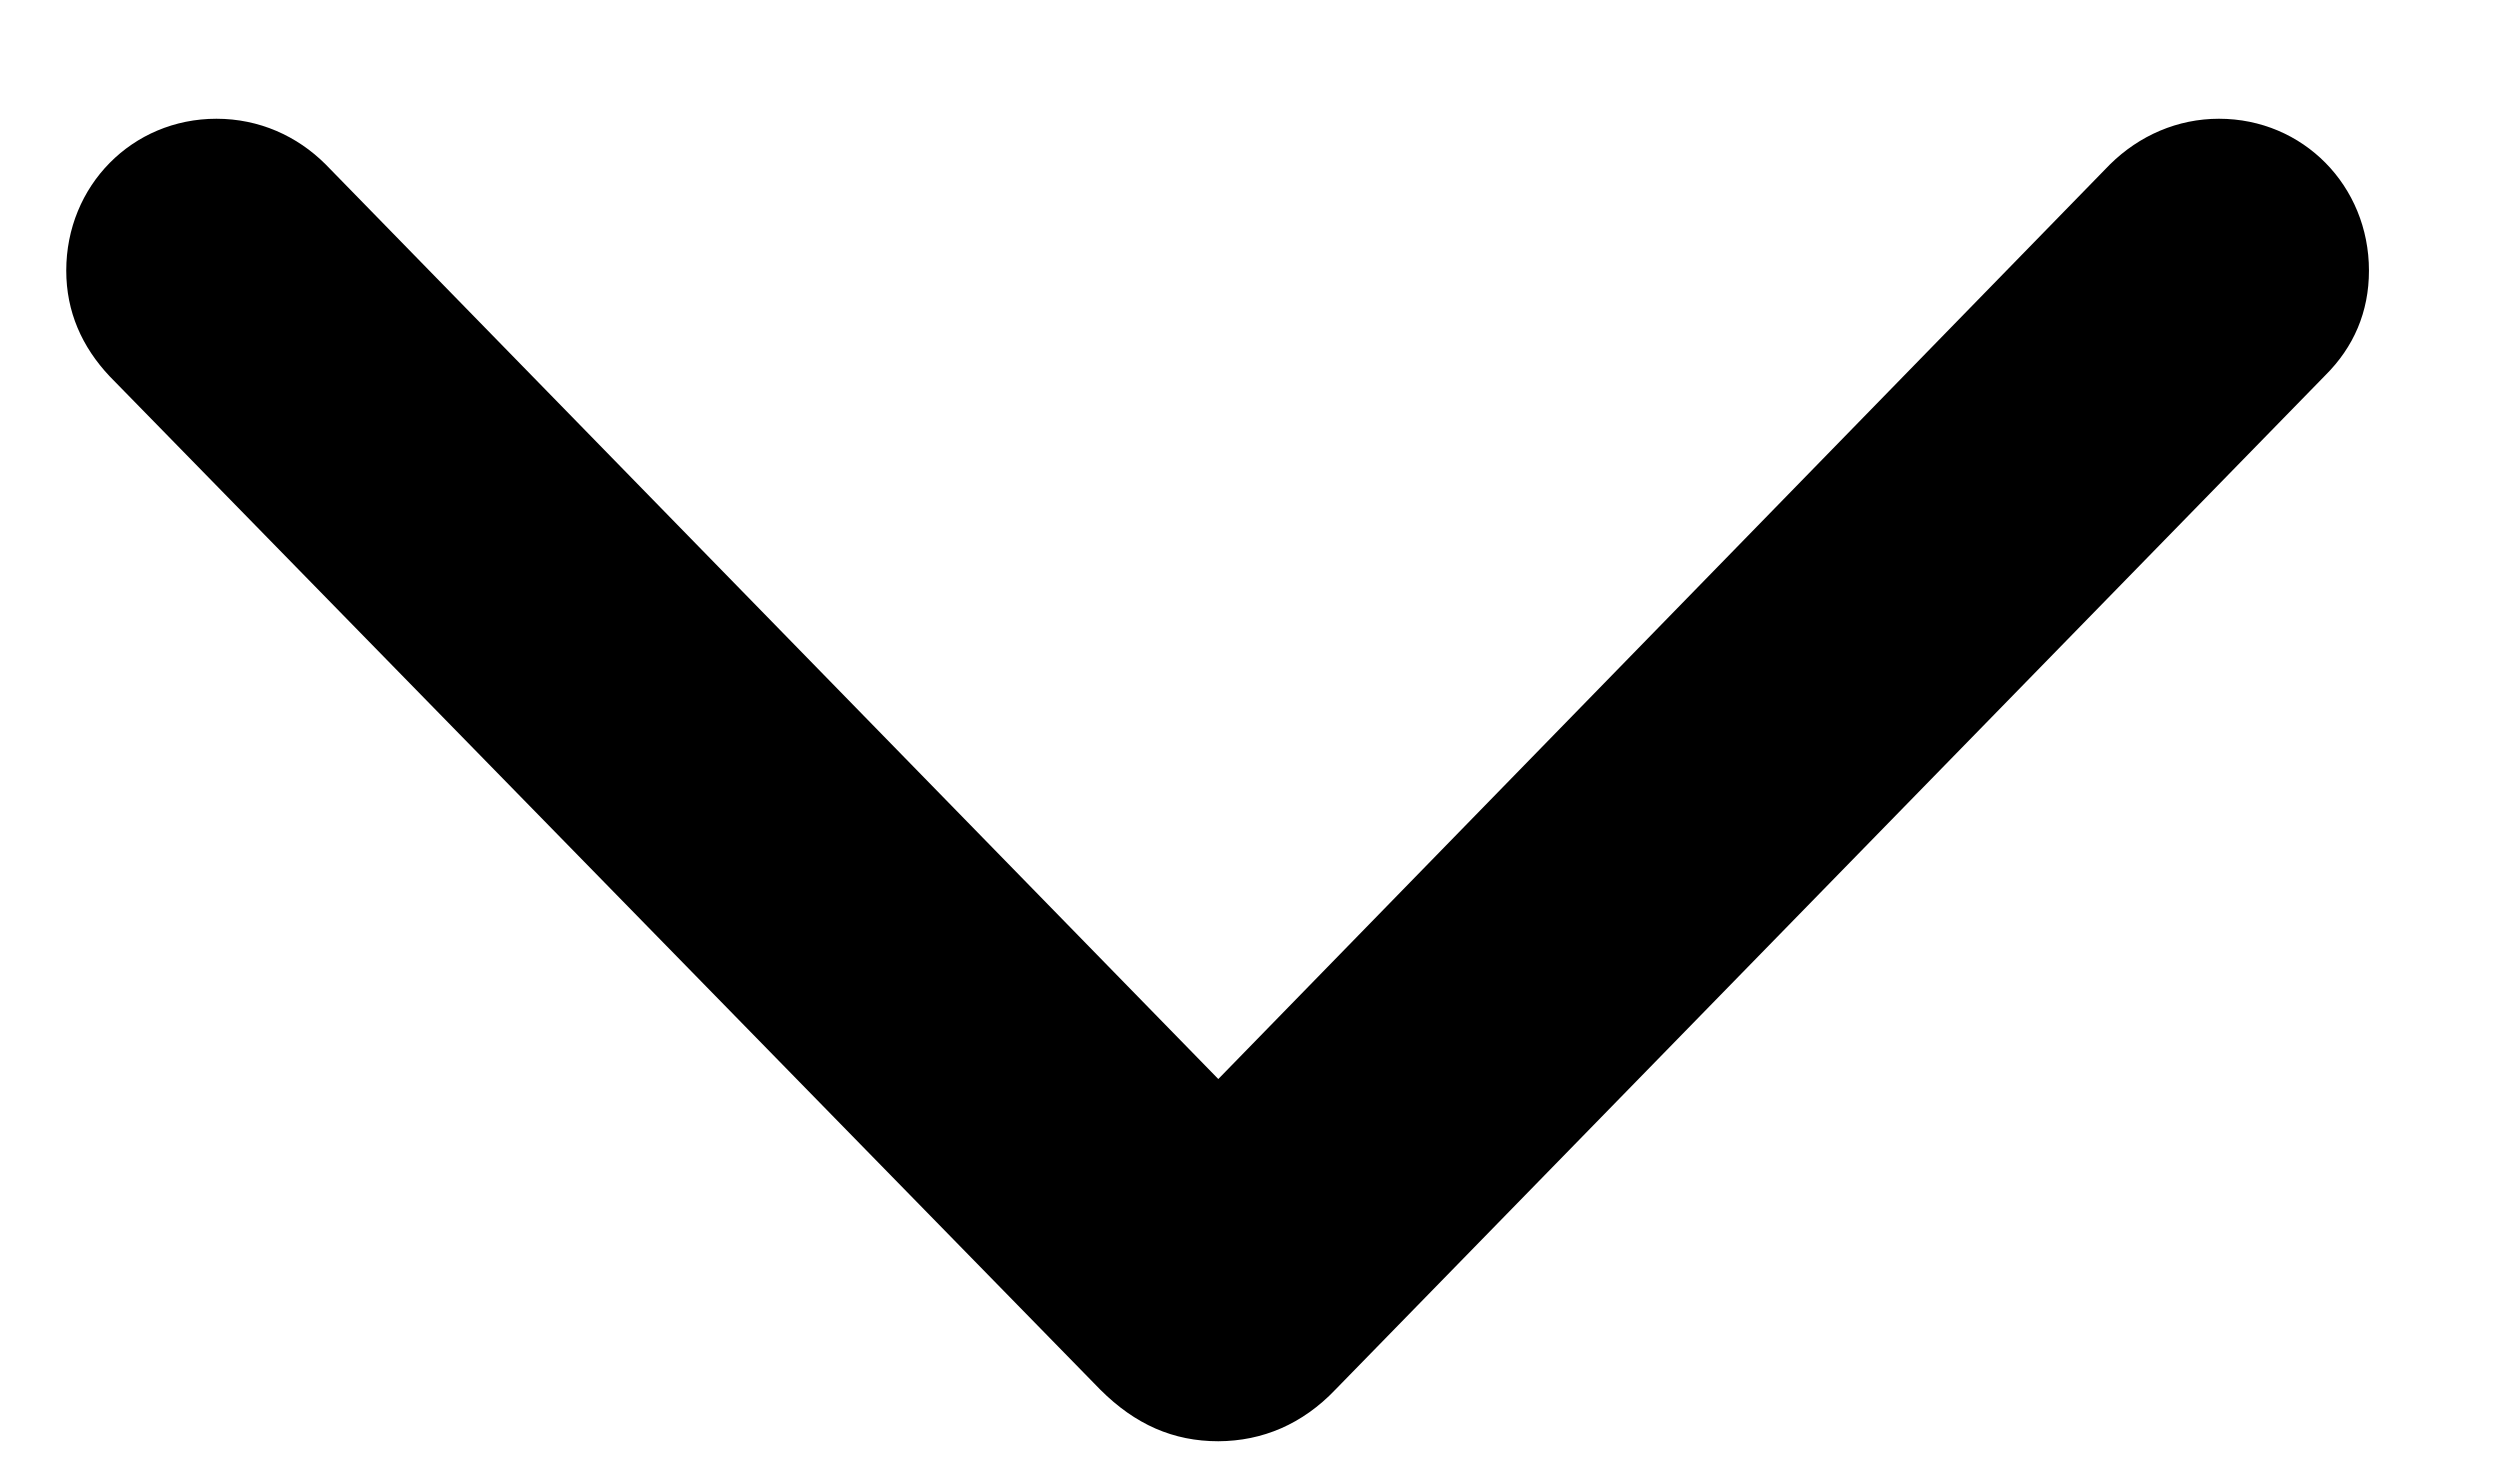
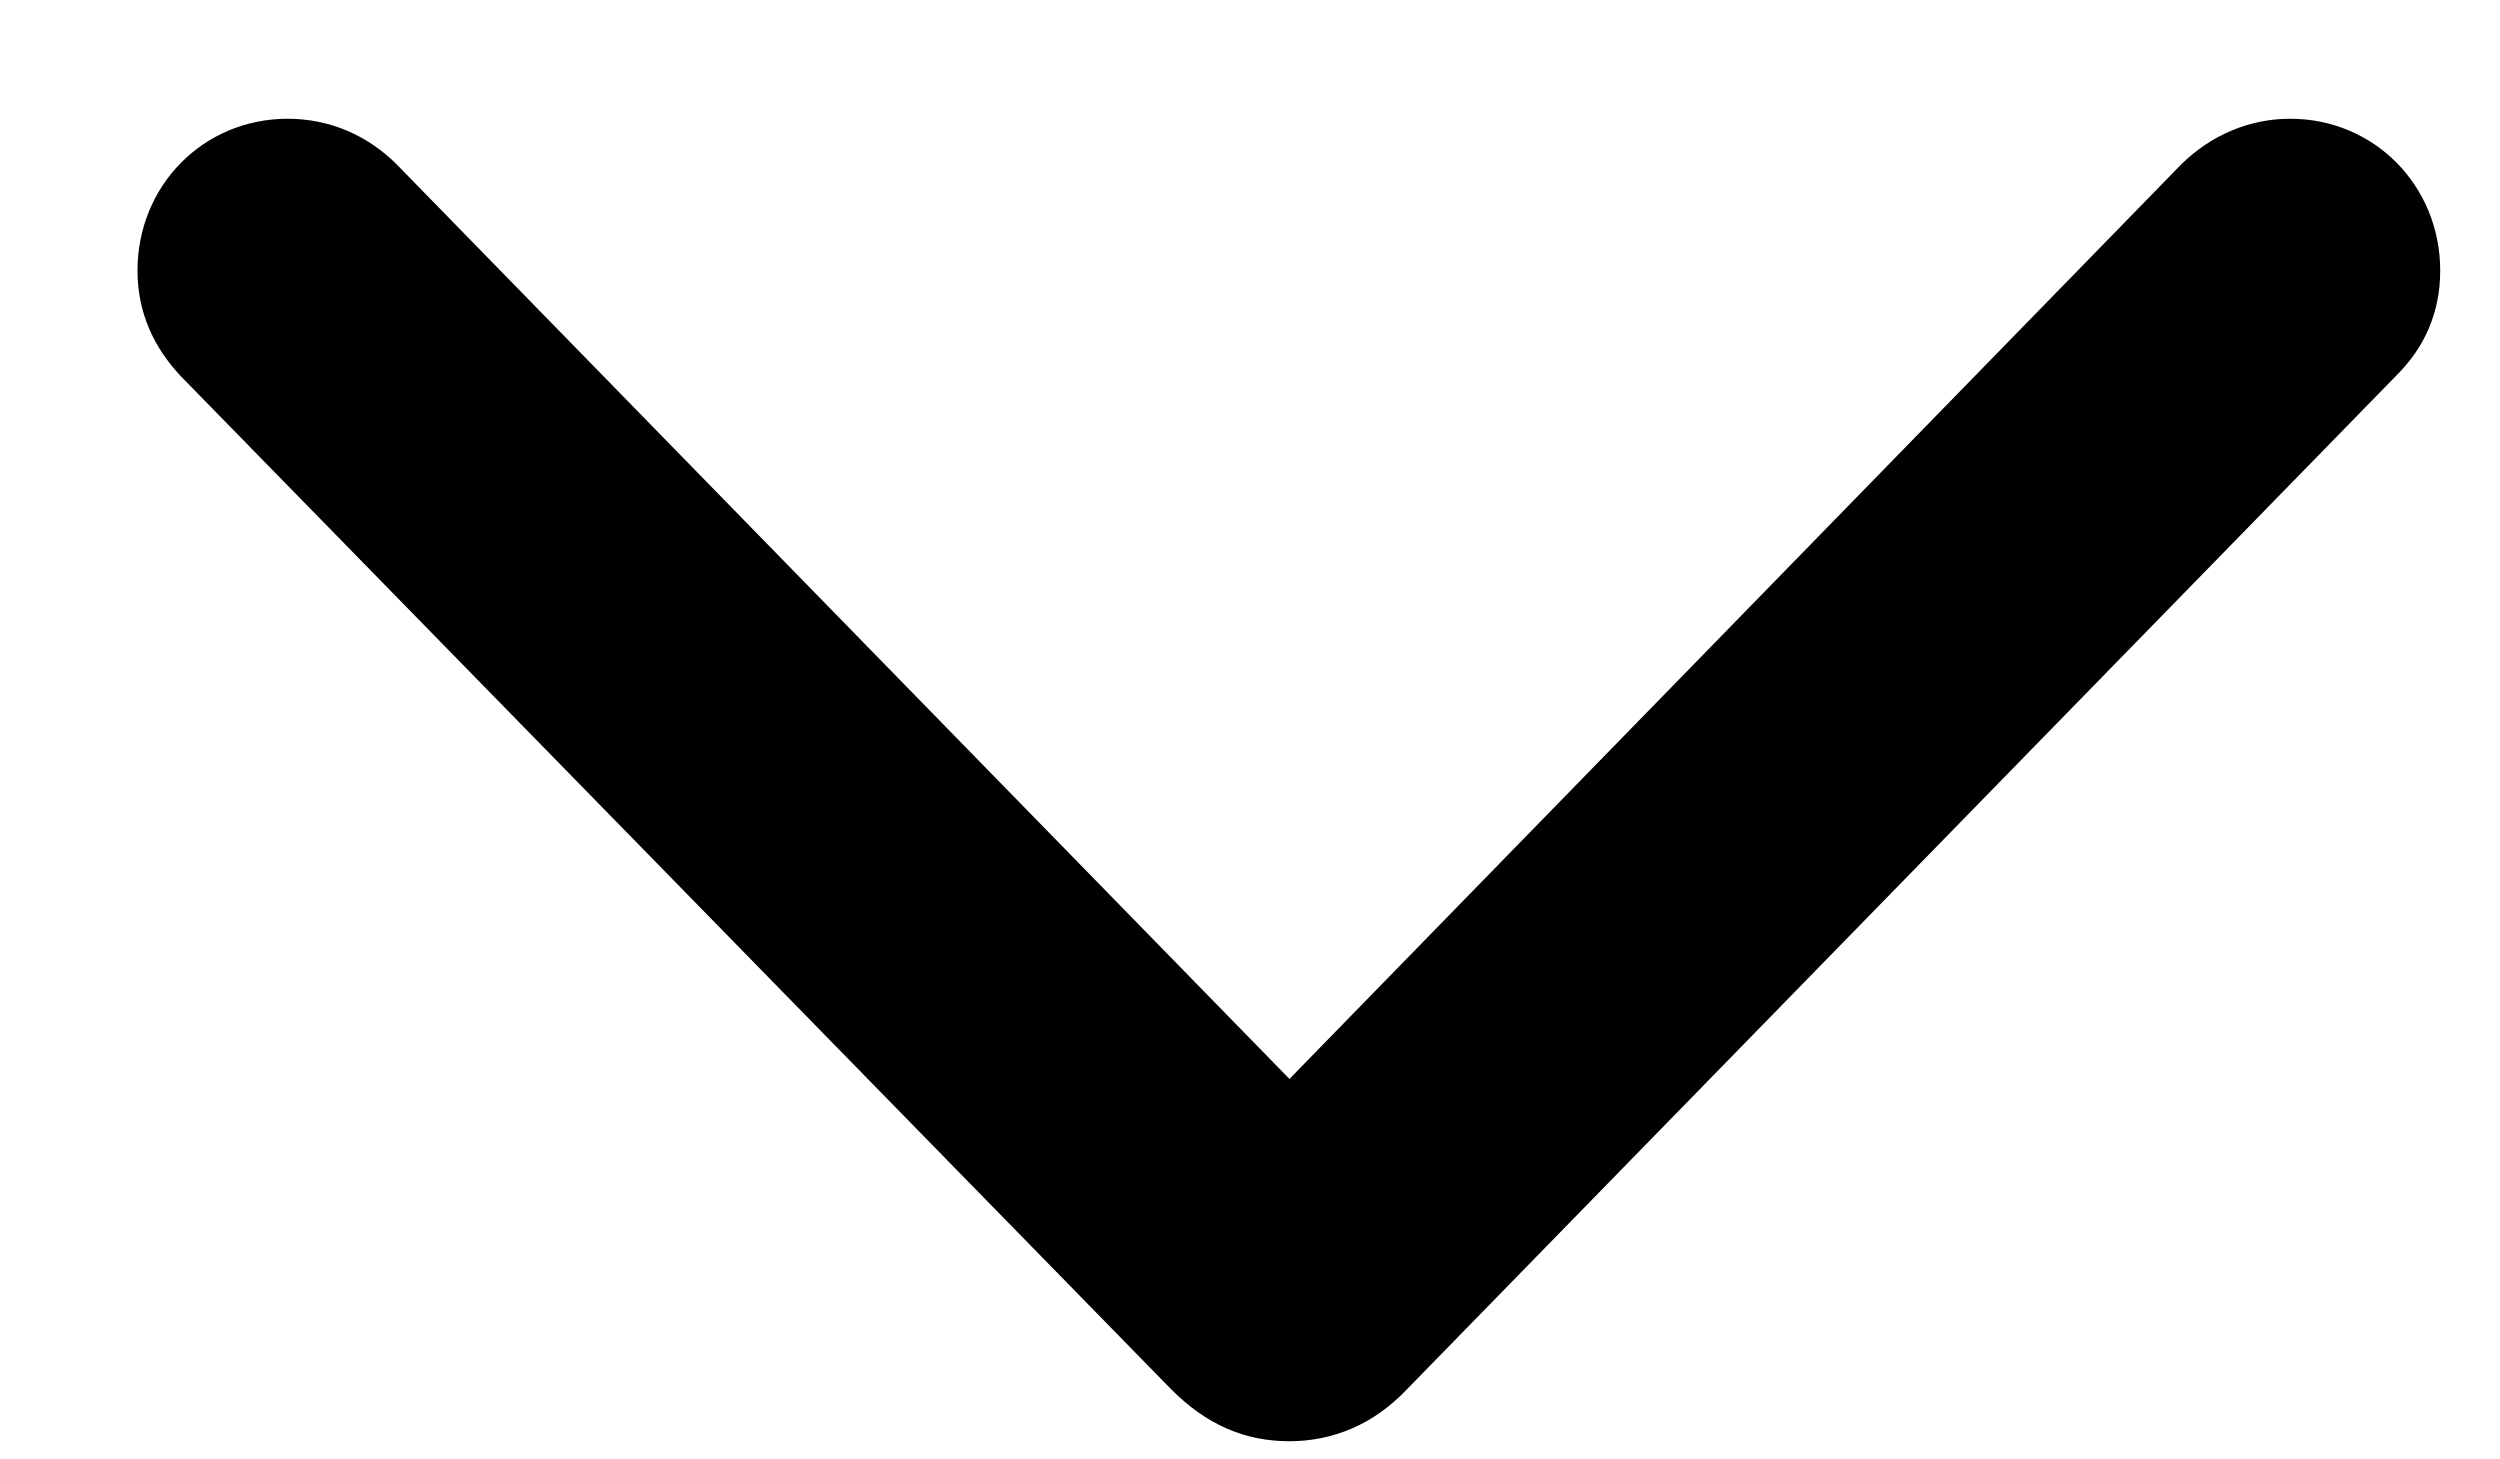
<svg xmlns="http://www.w3.org/2000/svg" width="12" height="7" viewBox="0 0 12 7" fill="none">
-   <path d="M5.848 6.918C6.06 6.917 6.252 6.836 6.41 6.67L11.161 1.802C11.298 1.666 11.371 1.497 11.371 1.299C11.371 0.892 11.055 0.57 10.651 0.57C10.453 0.57 10.269 0.65 10.128 0.789L5.543 5.492H6.153L1.563 0.789C1.426 0.652 1.243 0.57 1.039 0.57C0.634 0.57 0.318 0.892 0.318 1.299C0.318 1.496 0.393 1.665 0.527 1.807L5.281 6.67C5.449 6.838 5.632 6.918 5.848 6.918Z" fill="black" />
+   <path d="M6.19 6.918C6.402 6.917 6.594 6.836 6.752 6.67L11.503 1.802C11.64 1.666 11.713 1.497 11.713 1.299C11.713 0.892 11.397 0.57 10.993 0.57C10.795 0.57 10.611 0.65 10.47 0.789L5.884 5.492H6.495L1.904 0.789C1.767 0.652 1.585 0.57 1.381 0.57C0.975 0.57 0.66 0.892 0.66 1.299C0.66 1.496 0.735 1.665 0.869 1.807L5.623 6.67C5.791 6.838 5.974 6.918 6.19 6.918Z" fill="black" />
</svg>
